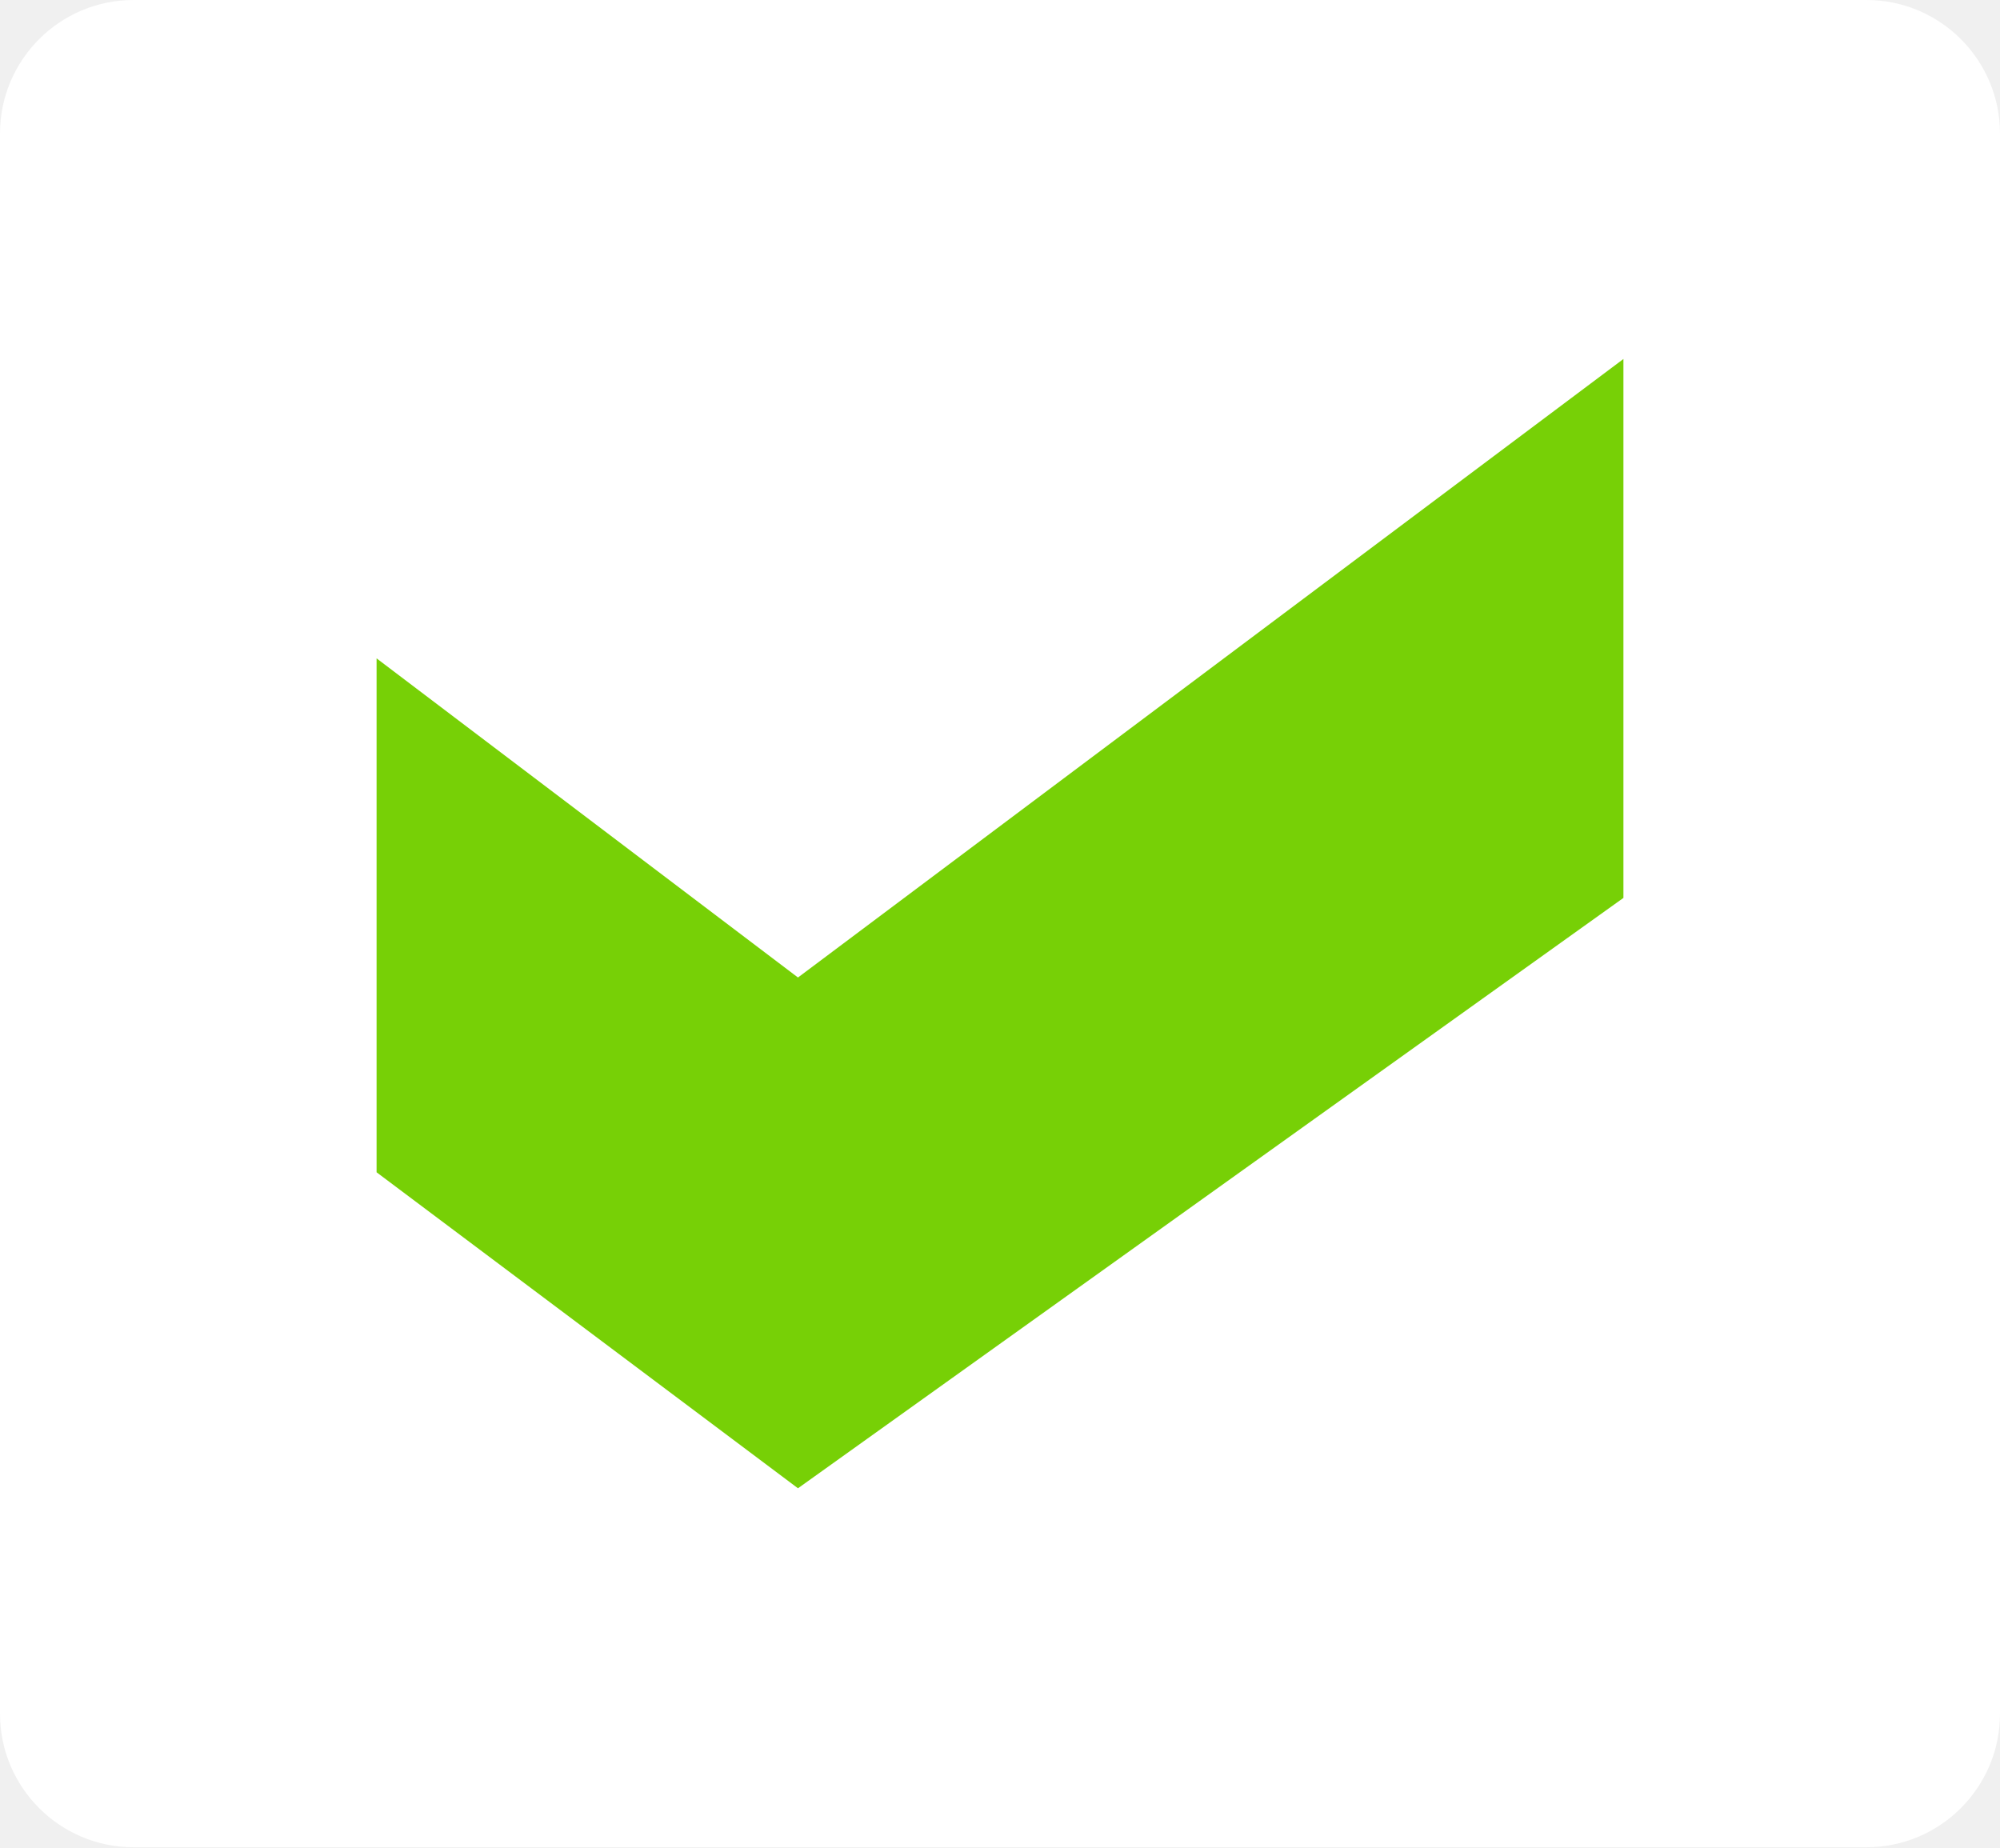
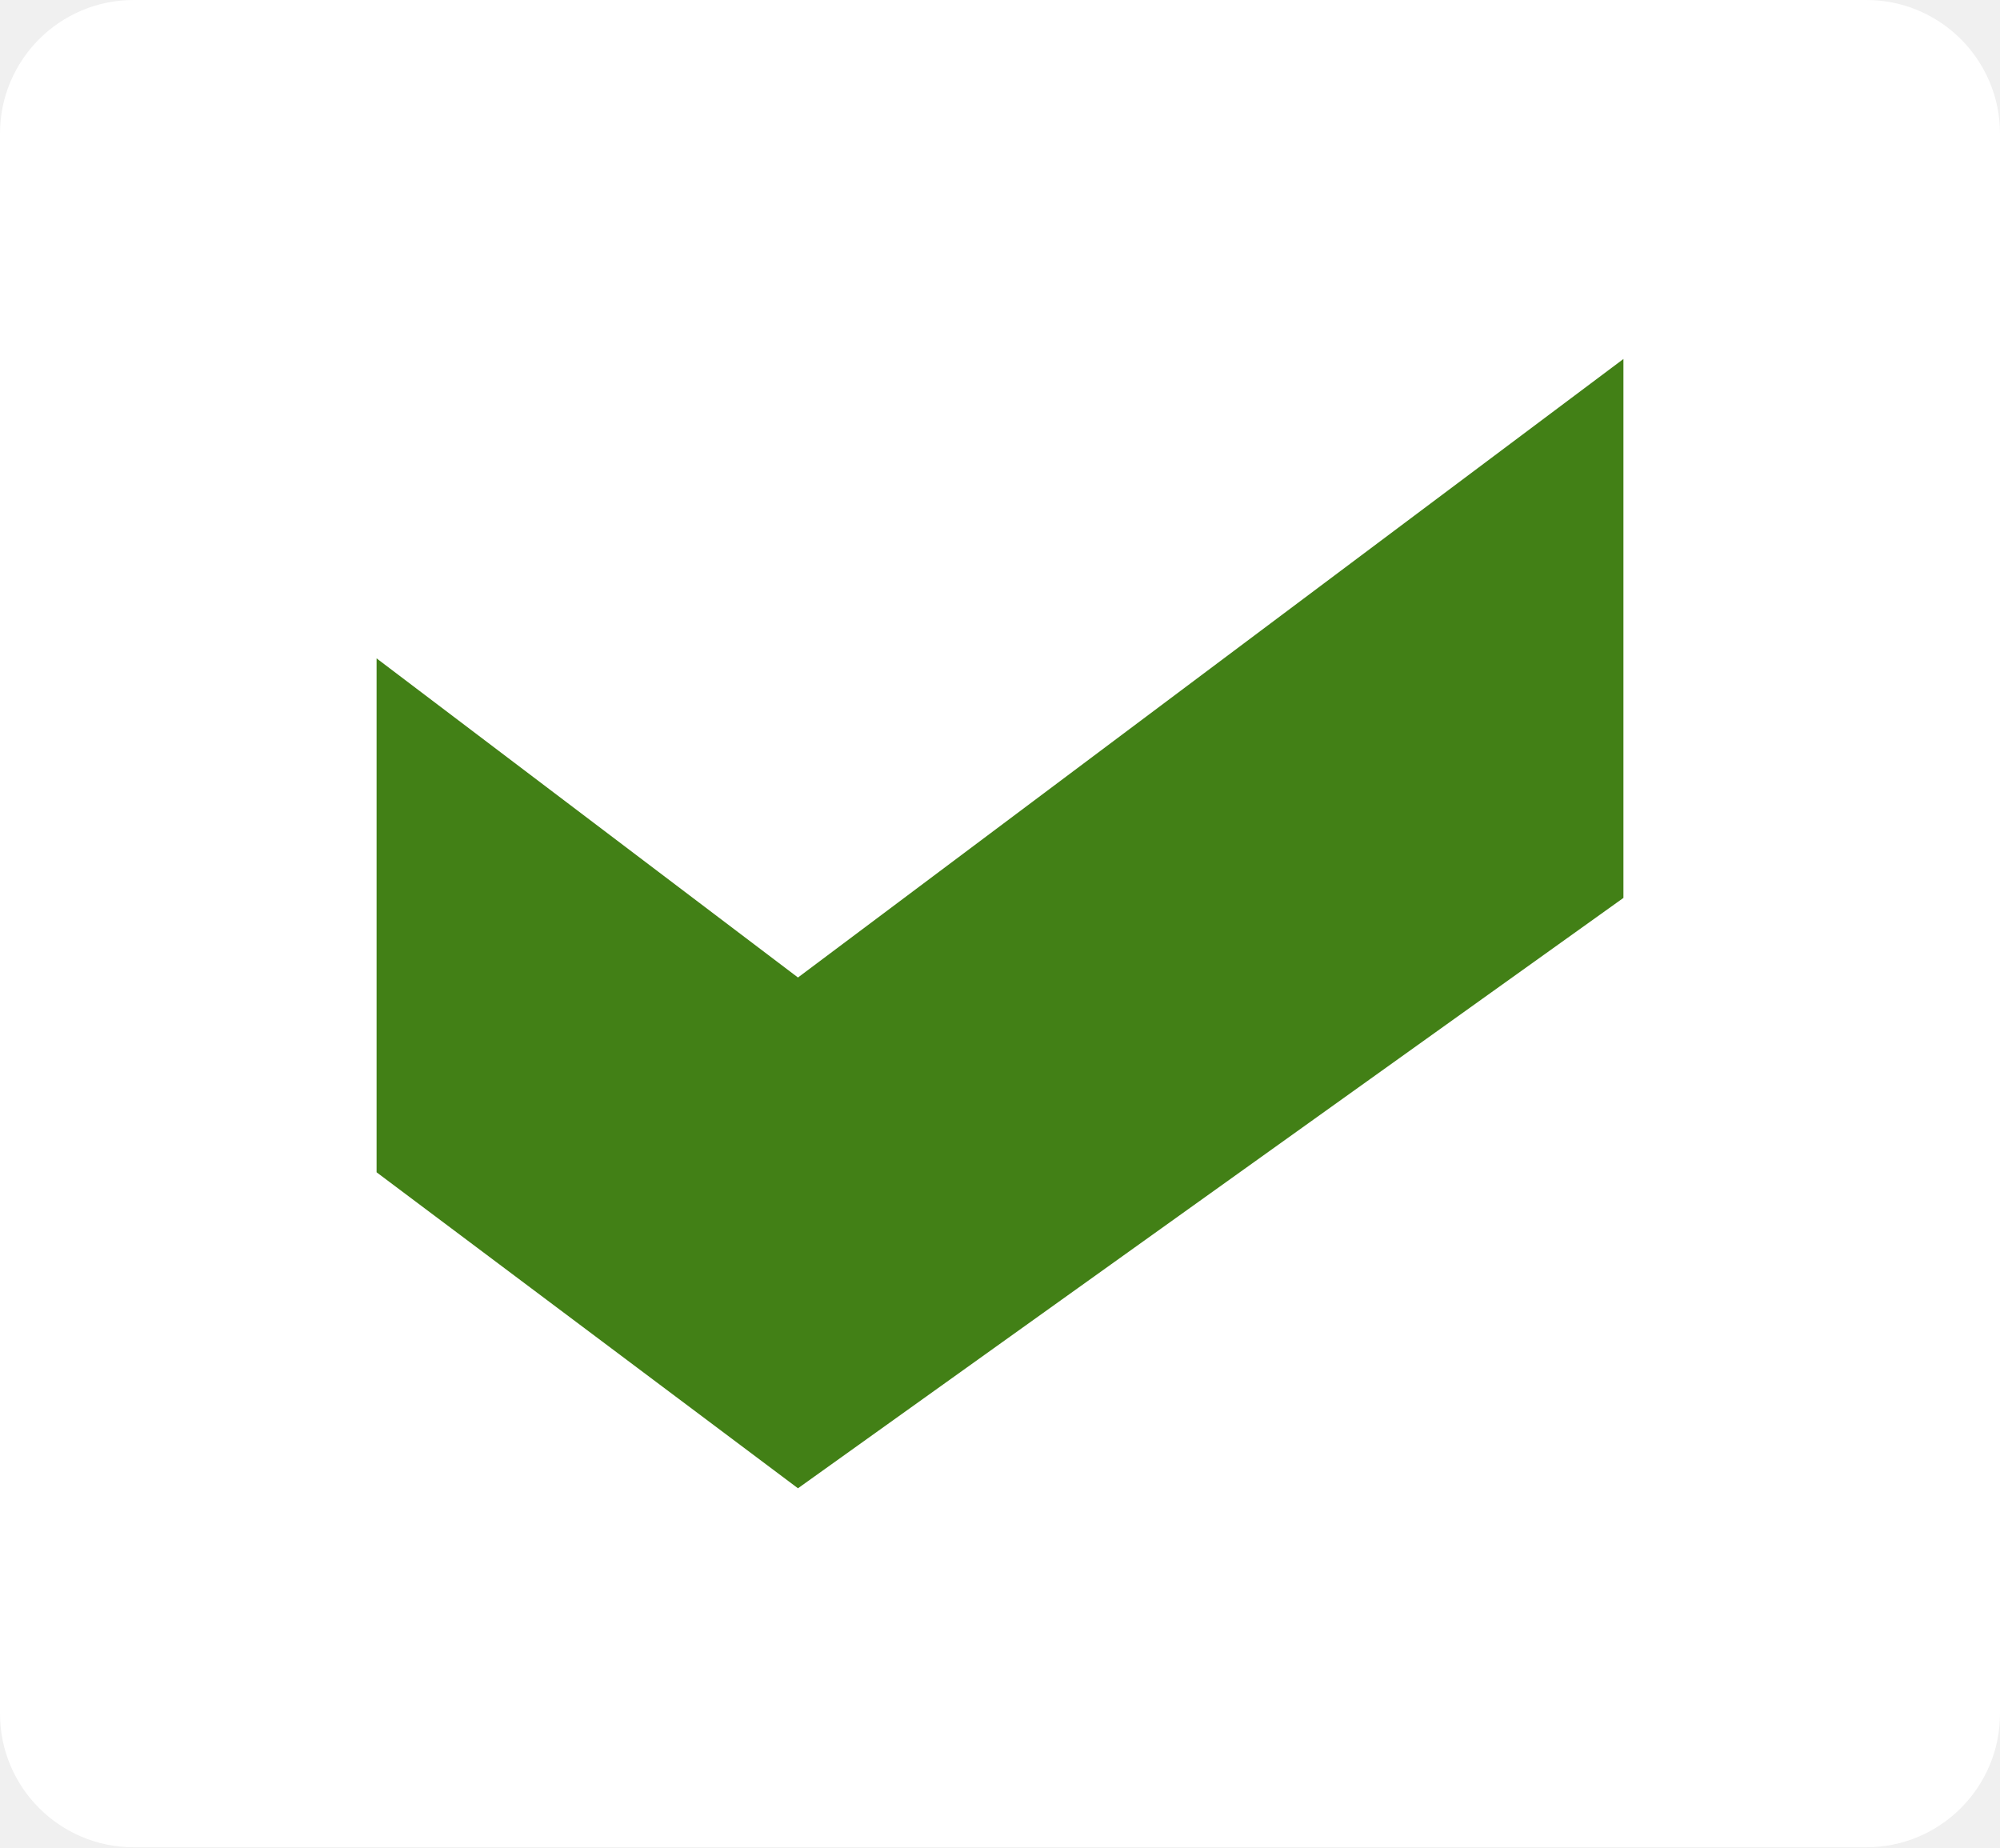
<svg xmlns="http://www.w3.org/2000/svg" width="419" height="387" viewBox="0 0 419 387" fill="none">
  <rect width="419" height="387" rx="28" fill="white" />
-   <path fill-rule="evenodd" clip-rule="evenodd" d="M78.893 245.593L167.176 311.795L340.108 188.112L340.108 75.207L167.176 204.786L78.893 137.927L78.893 245.593Z" fill="#77D006" />
+   <path fill-rule="evenodd" clip-rule="evenodd" d="M78.893 245.593L167.176 311.795L340.108 188.112L340.108 75.207L167.176 204.786L78.893 137.927L78.893 245.593Z" fill="#428016" />
</svg>
